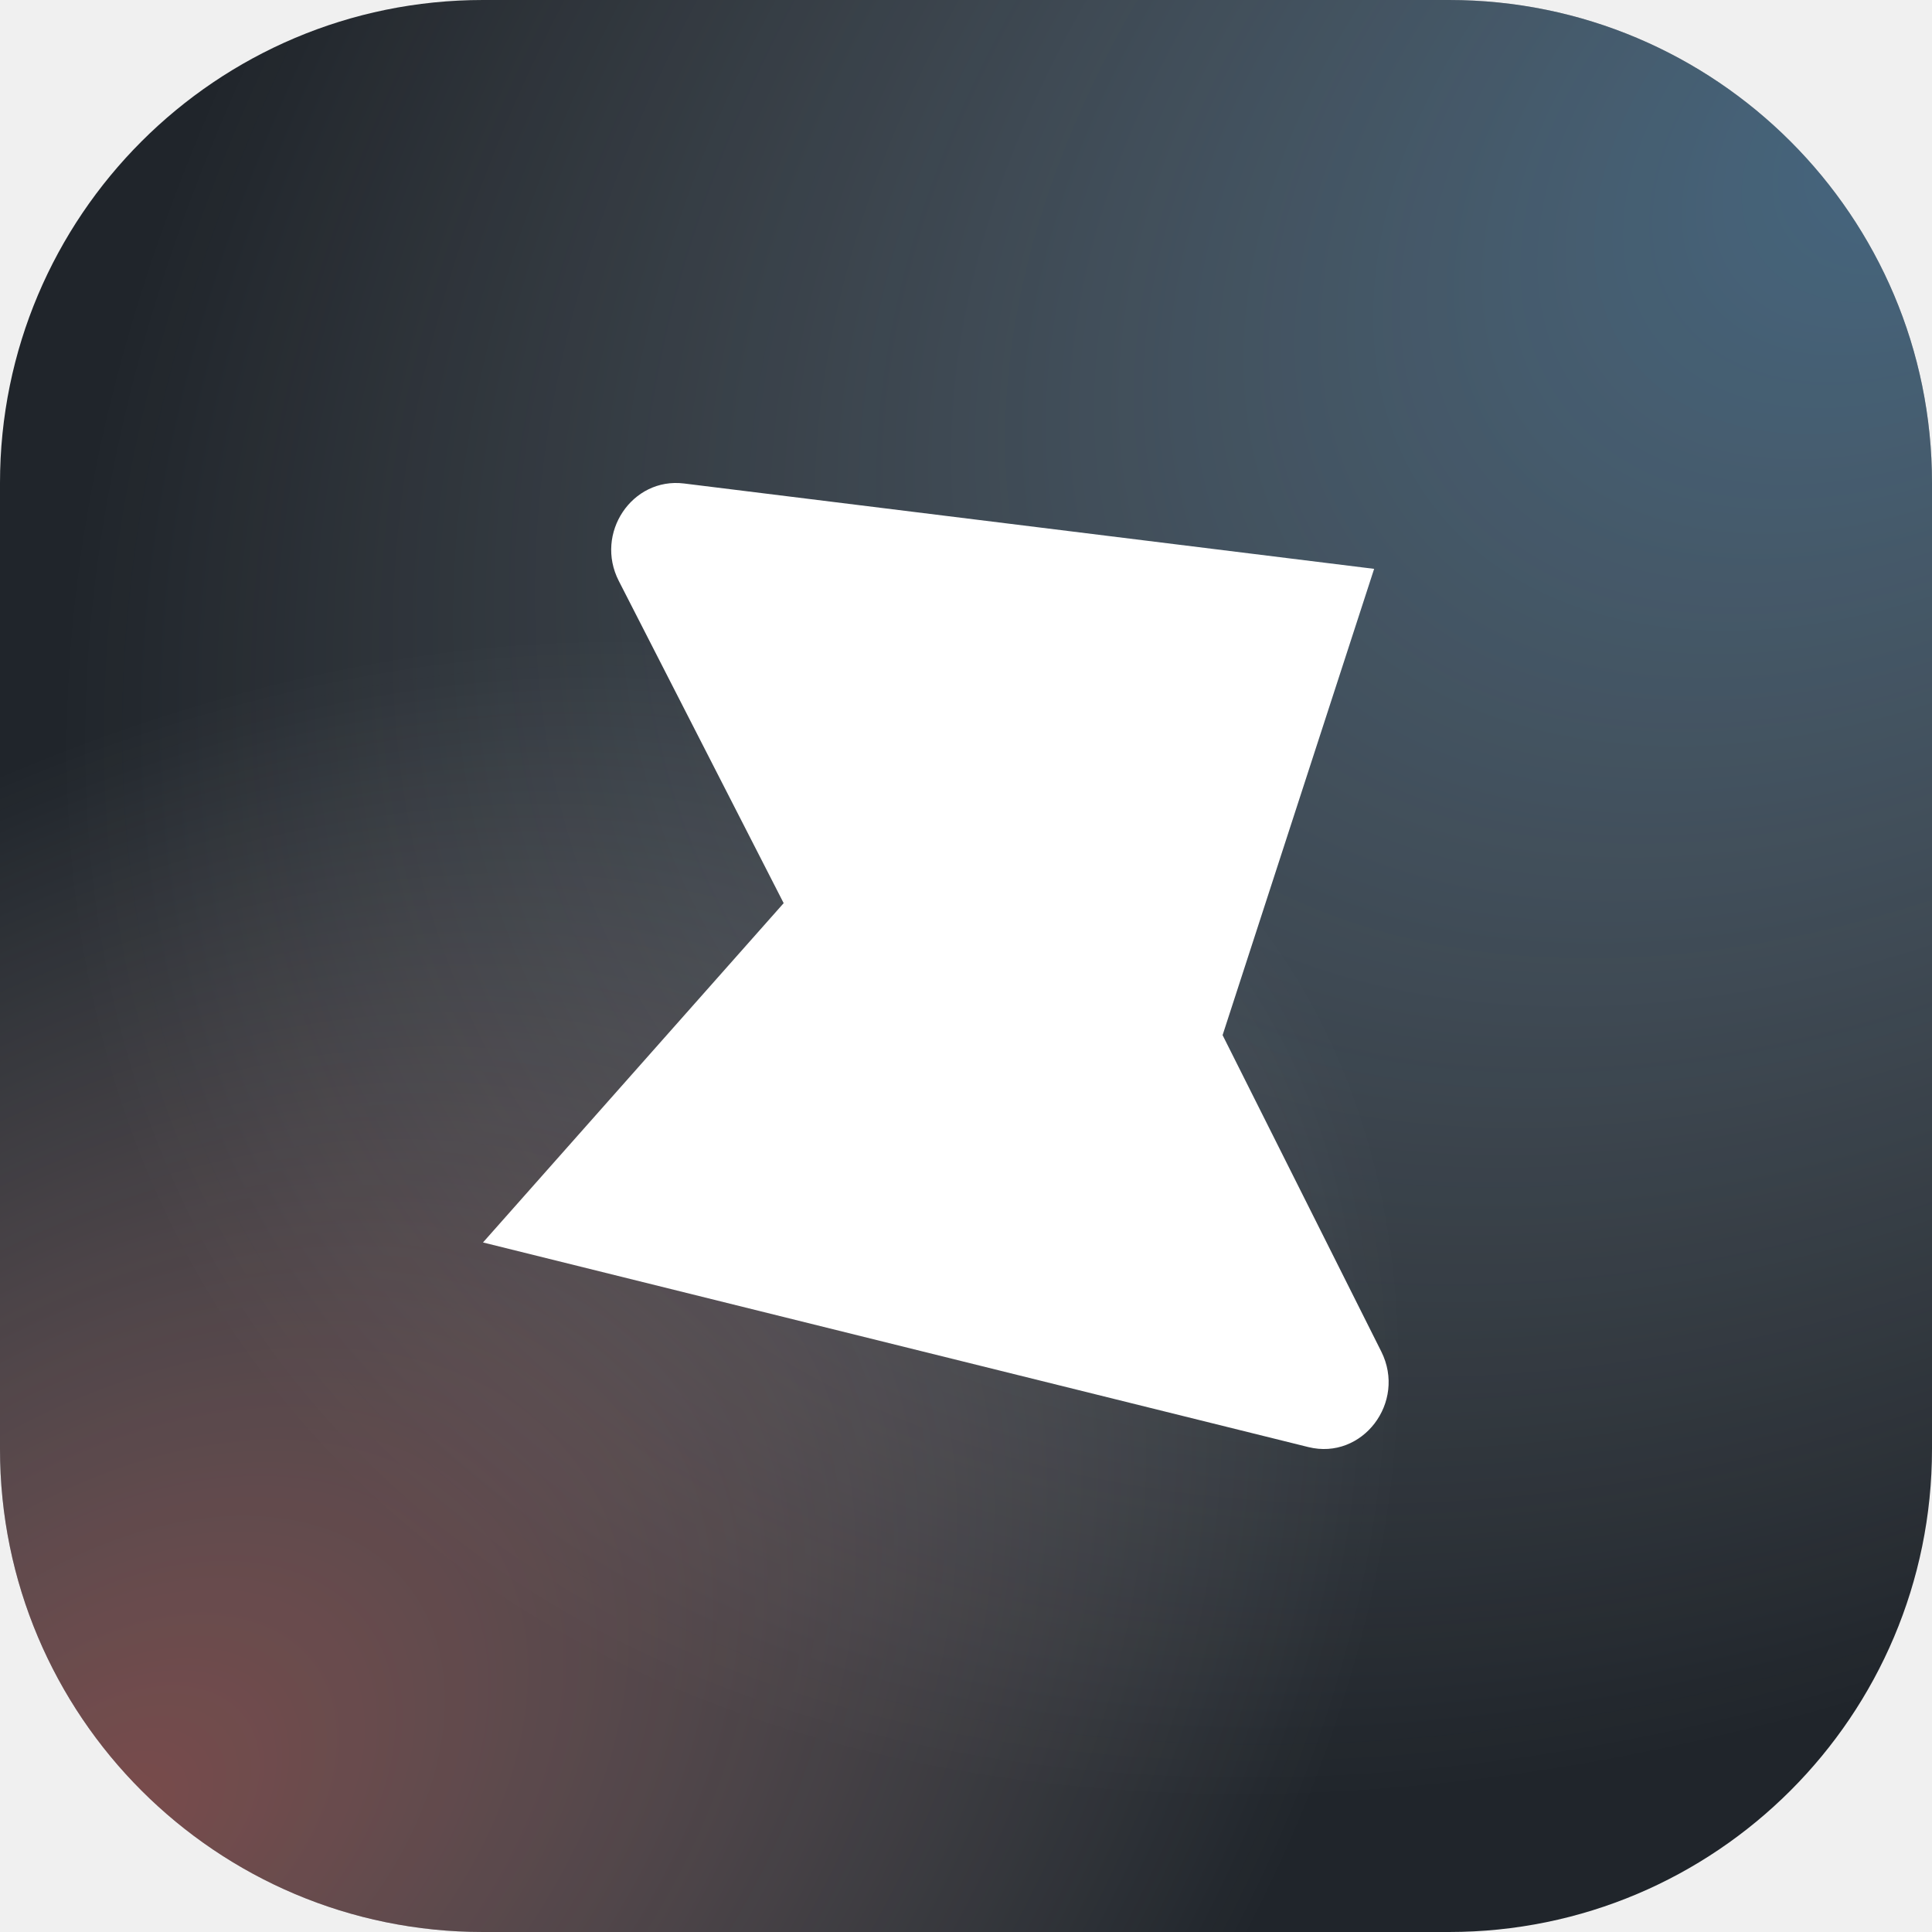
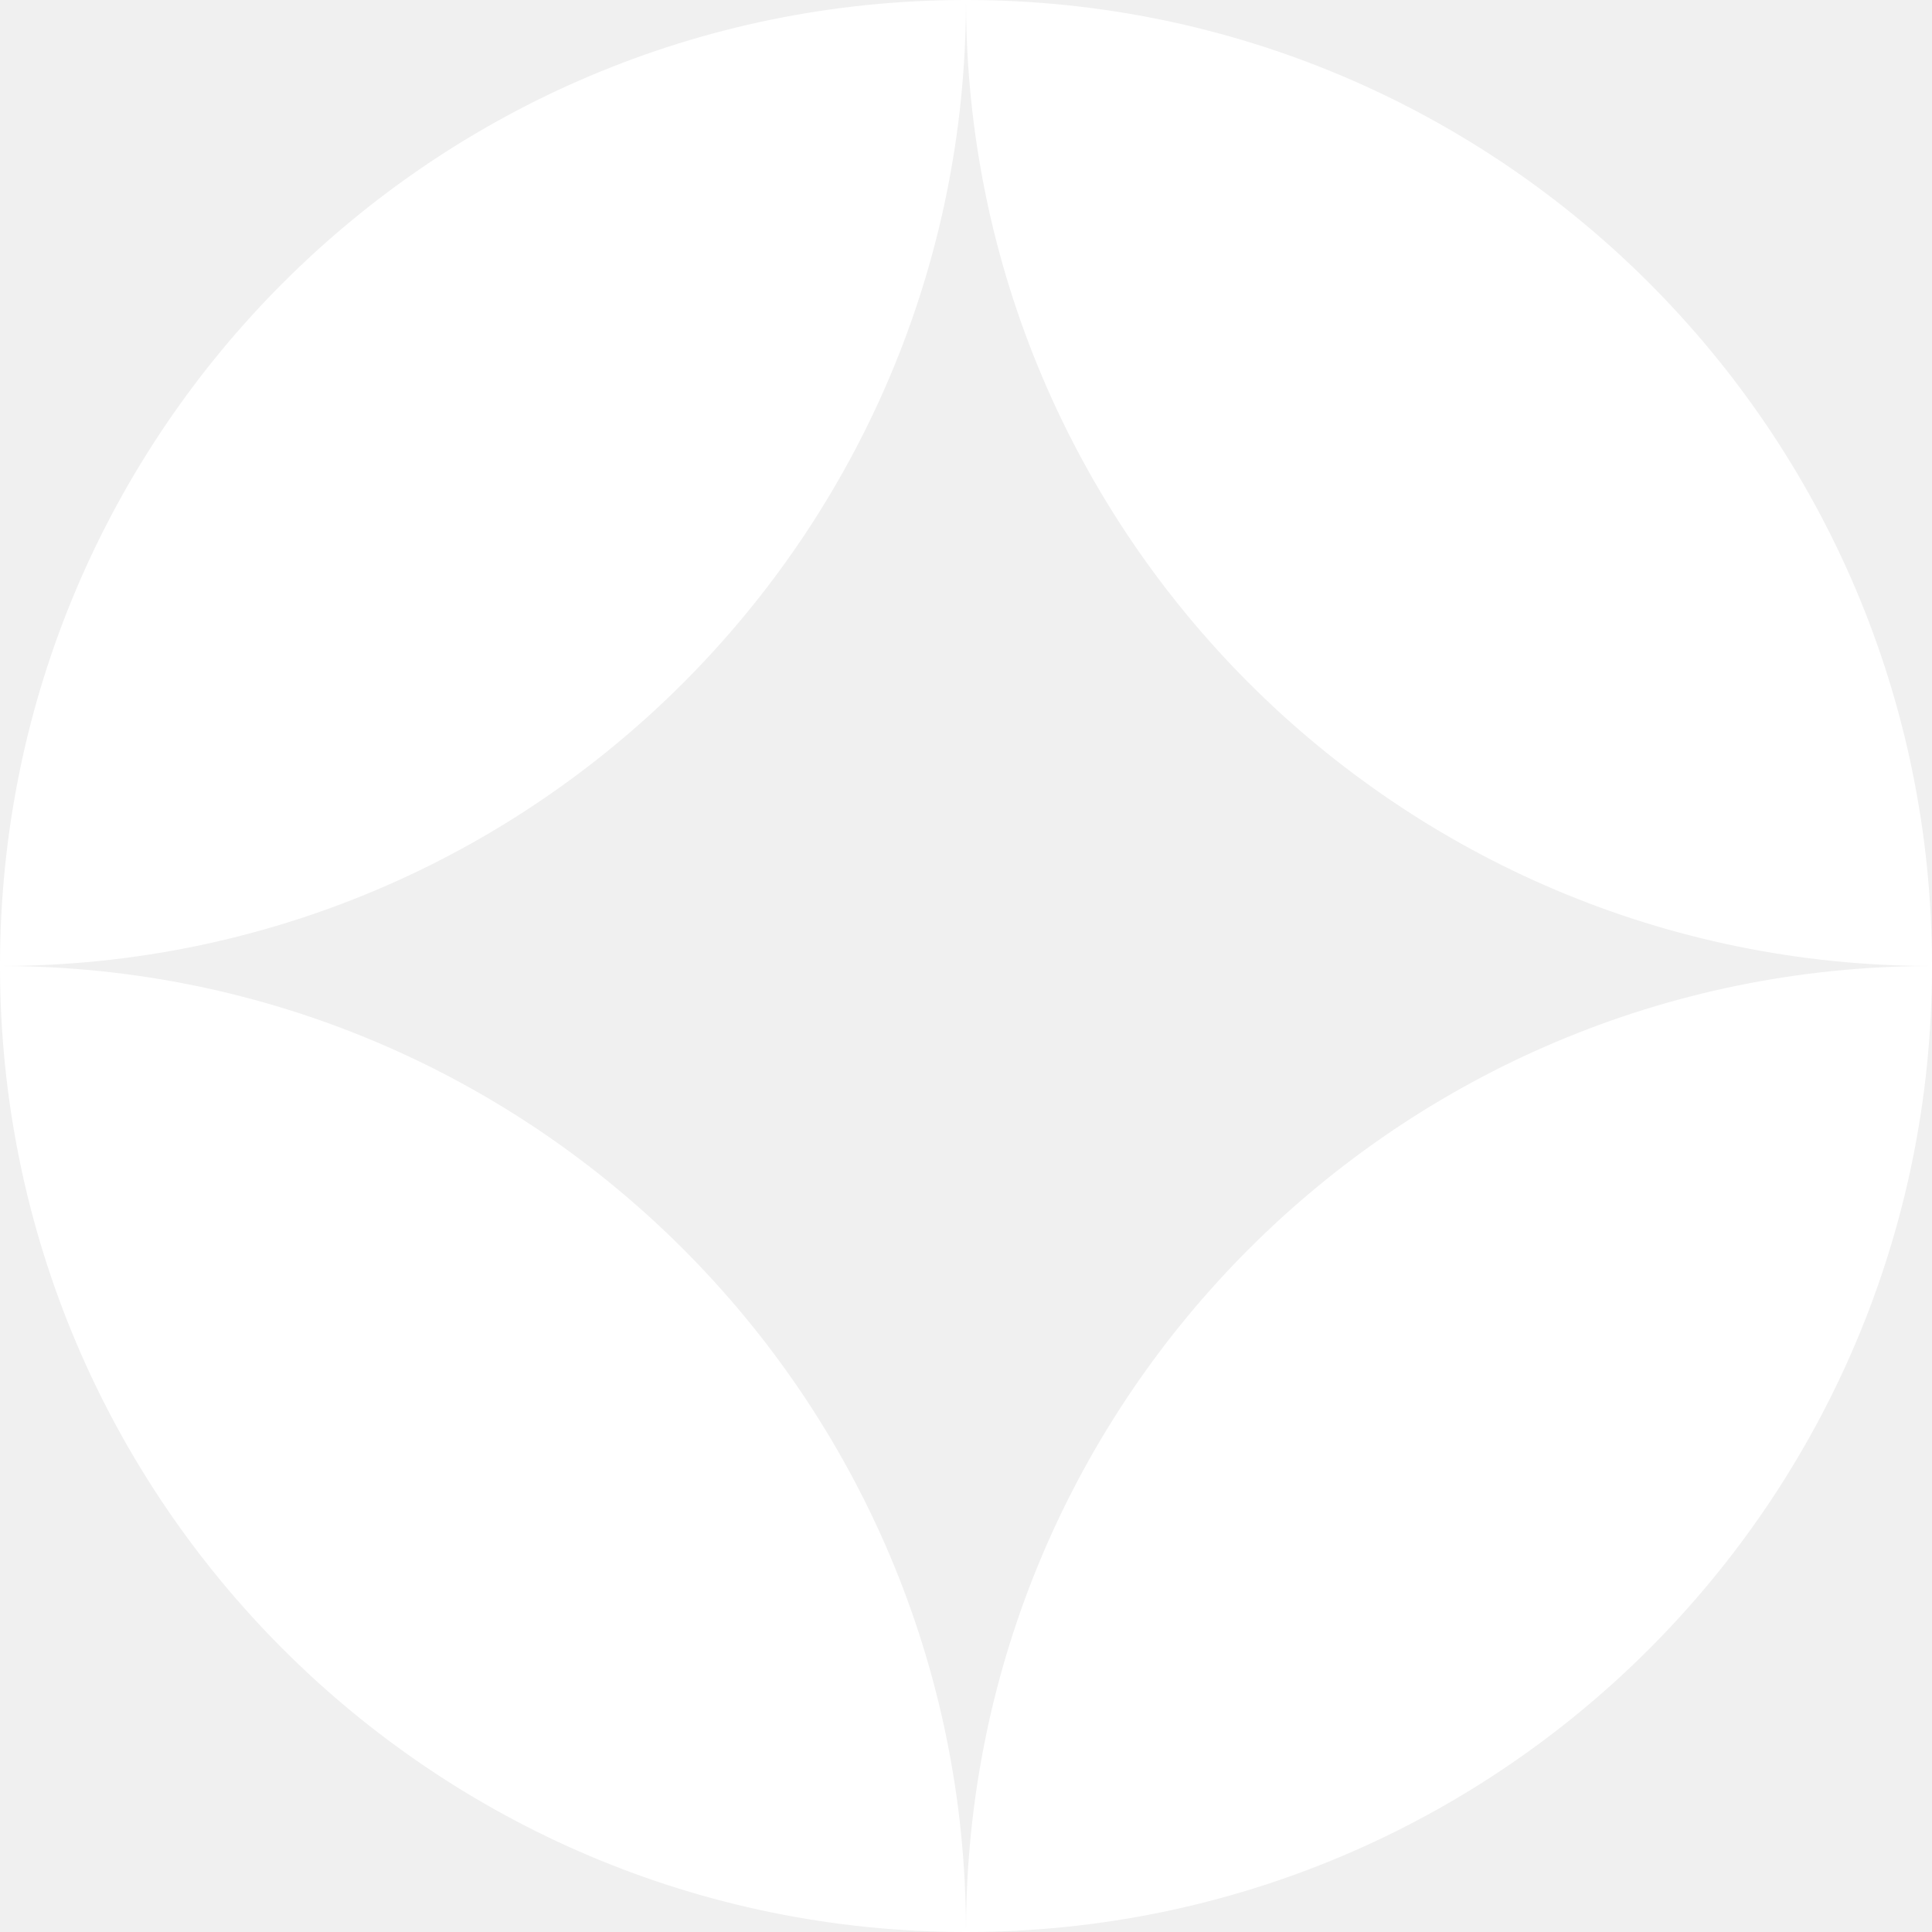
<svg xmlns="http://www.w3.org/2000/svg" width="32" height="32" viewBox="0 0 32 32" fill="none">
-   <rect width="32" height="32" rx="8" fill="#20252B" />
-   <rect width="32" height="32" rx="8" fill="url(#paint0_radial_3_72)" fill-opacity="0.4" />
-   <rect width="32" height="32" rx="8" fill="url(#paint1_radial_3_72)" fill-opacity="0.4" />
-   <path d="M12.98 14.959L8 20.579L21.67 23.968C22.565 24.19 23.3 23.227 22.878 22.385L20.25 17.145L22.76 9.422L11.329 8.008C10.469 7.902 9.845 8.833 10.249 9.622L12.98 14.959Z" fill="white" />
-   <defs>
-     <radialGradient id="paint0_radial_3_72" cx="0" cy="0" r="1" gradientUnits="userSpaceOnUse" gradientTransform="translate(32 2.32181) rotate(143.059) scale(34.4069 22.9227)">
-       <stop stop-color="#7AC7FF" />
-       <stop offset="1" stop-color="white" stop-opacity="0" />
-     </radialGradient>
-     <radialGradient id="paint1_radial_3_72" cx="0" cy="0" r="1" gradientUnits="userSpaceOnUse" gradientTransform="translate(2.0625 29.875) rotate(-38.6129) scale(23.836 15.8801)">
-       <stop stop-color="#FF837A" />
-       <stop offset="1" stop-color="white" stop-opacity="0" />
-     </radialGradient>
-   </defs>
+   <path fill-rule="evenodd" clip-rule="evenodd" d="M0 16C8.837 16 16 8.837 16 0C7.163 0 0 7.163 0 16ZM16 0C24.837 0 32 7.163 32 16C23.163 16 16 8.837 16 0ZM32 16C32 24.837 24.837 32 16 32C16 23.163 23.163 16 32 16ZM16 32C16 23.163 8.837 16 0 16C0 24.837 7.163 32 16 32Z" fill="white" />
</svg>
